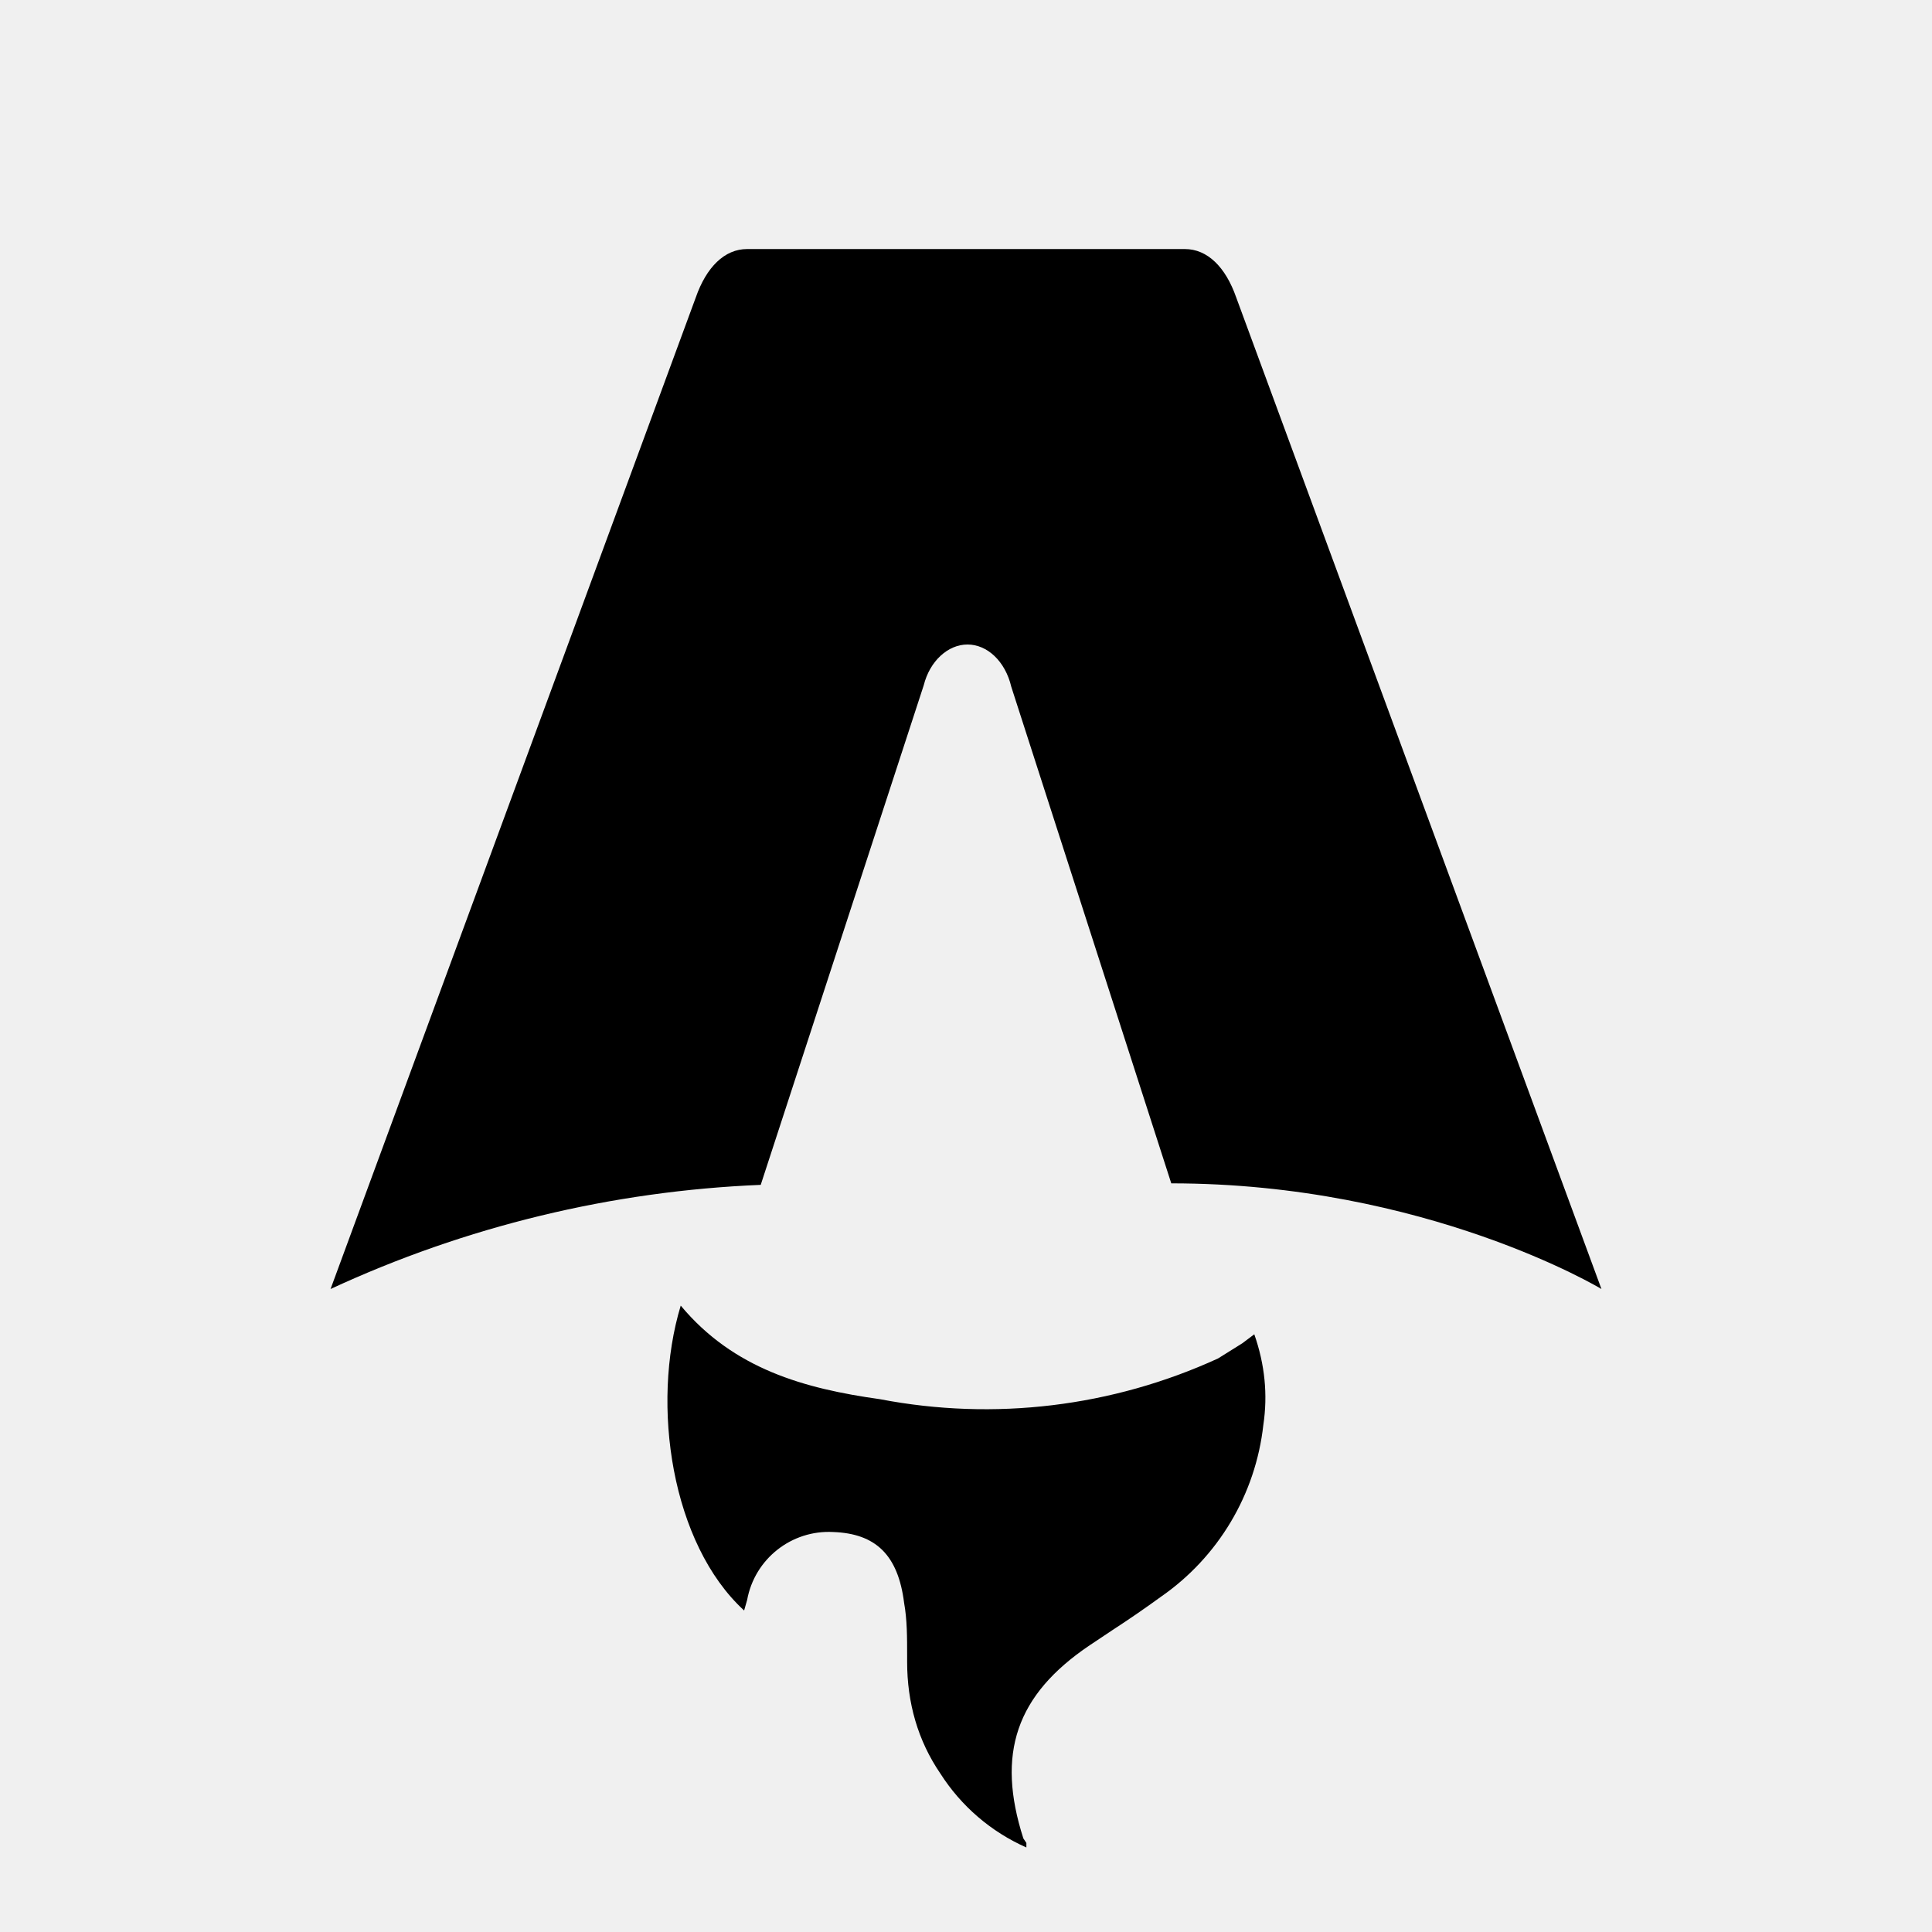
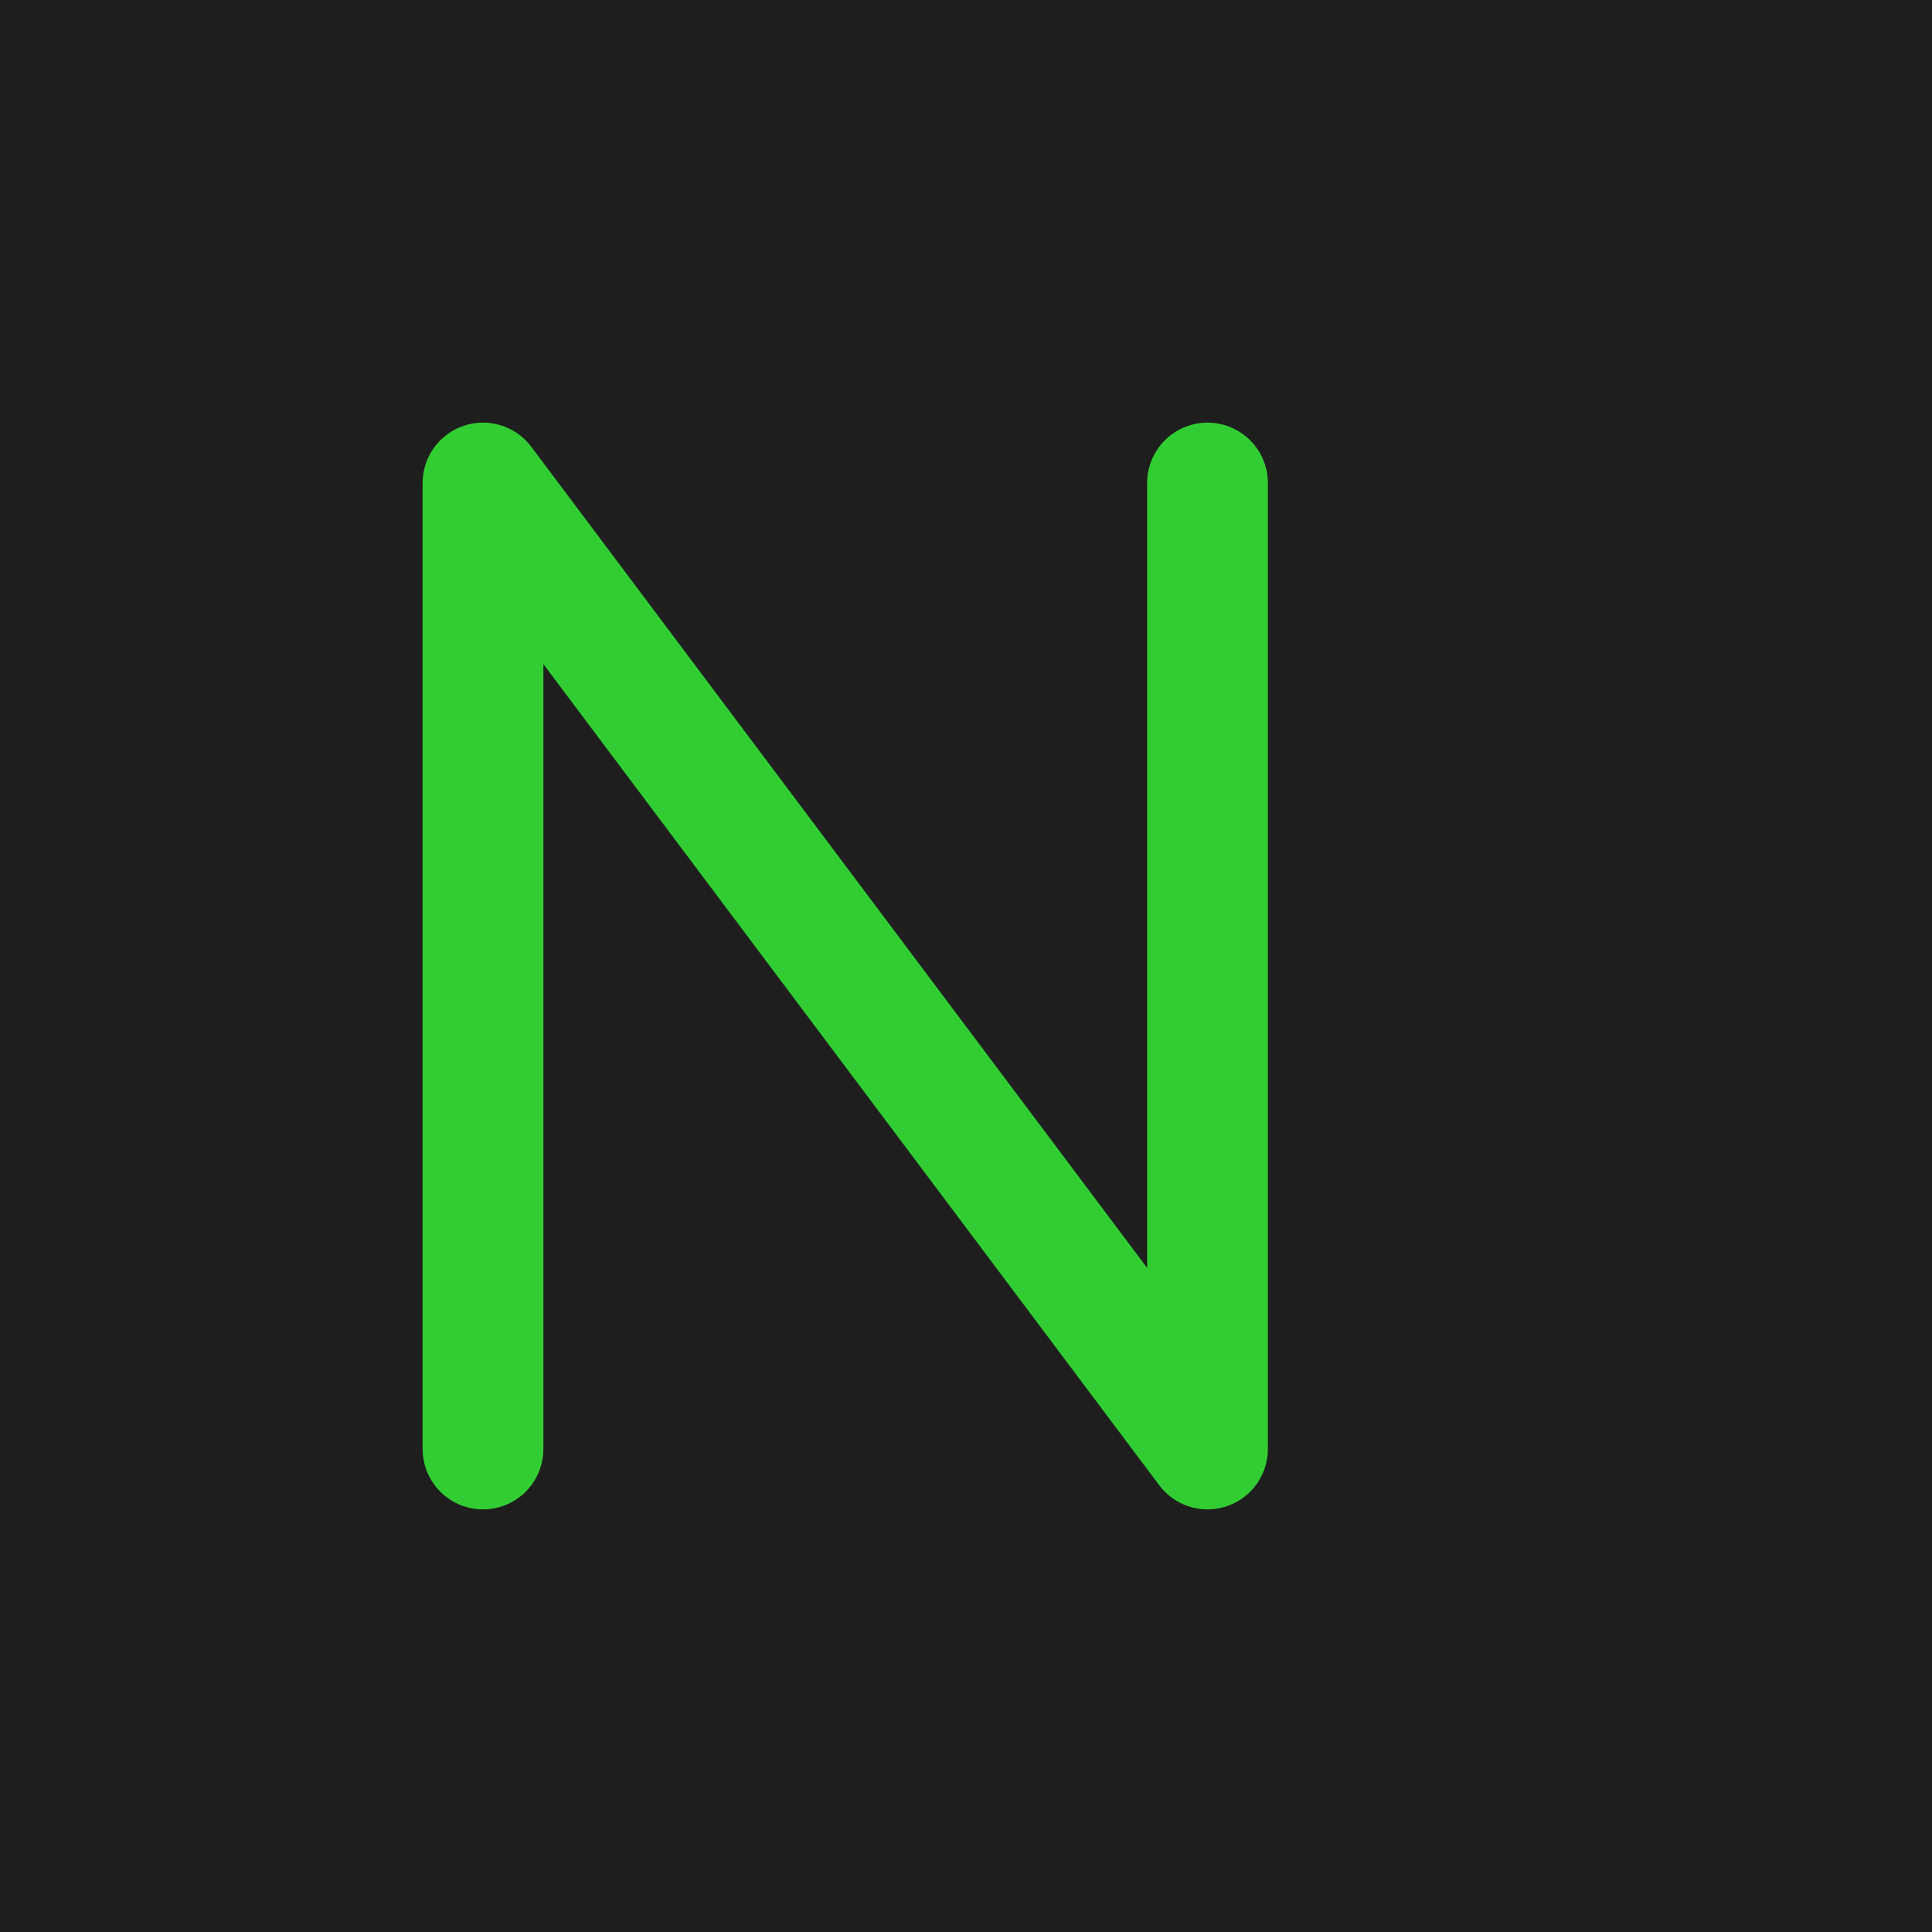
- <svg xmlns="http://www.w3.org/2000/svg" fill="none" viewBox="0 0 128 128">
-   <path d="M50.4 78.5a75.1 75.1 0 0 0-28.5 6.9l24.2-65.7c.7-2 1.9-3.2 3.4-3.2h29c1.5 0 2.7 1.2 3.4 3.2l24.2 65.7s-11.6-7-28.5-7L67 45.5c-.4-1.7-1.6-2.8-2.9-2.8-1.3 0-2.5 1.1-2.9 2.7L50.4 78.5Zm-1.1 28.2Zm-4.2-20.2c-2 6.6-.6 15.8 4.2 20.2a17.5 17.5 0 0 1 .2-.7 5.5 5.5 0 0 1 5.7-4.5c2.8.1 4.3 1.5 4.7 4.7.2 1.1.2 2.3.2 3.5v.4c0 2.7.7 5.2 2.2 7.4a13 13 0 0 0 5.7 4.9v-.3l-.2-.3c-1.8-5.6-.5-9.5 4.4-12.8l1.5-1a73 73 0 0 0 3.2-2.2 16 16 0 0 0 6.8-11.4c.3-2 .1-4-.6-6l-.8.6-1.6 1a37 37 0 0 1-22.4 2.7c-5-.7-9.7-2-13.2-6.2Z" />
-   <style>
-         path { fill: #000; }
-         @media (prefers-color-scheme: dark) {
-             path { fill: #FFF; }
-         }
-     </style>
+ <svg xmlns="http://www.w3.org/2000/svg" width="32" height="32" viewBox="0 0 32 32" fill="none">
+   <rect width="32" height="32" fill="#1E1E1E" />
+   <path d="M8 8L8 24M8 8L20 24M20 8L20 24" stroke="#32CD32" stroke-width="2" stroke-linecap="round" stroke-linejoin="round" />
</svg>
